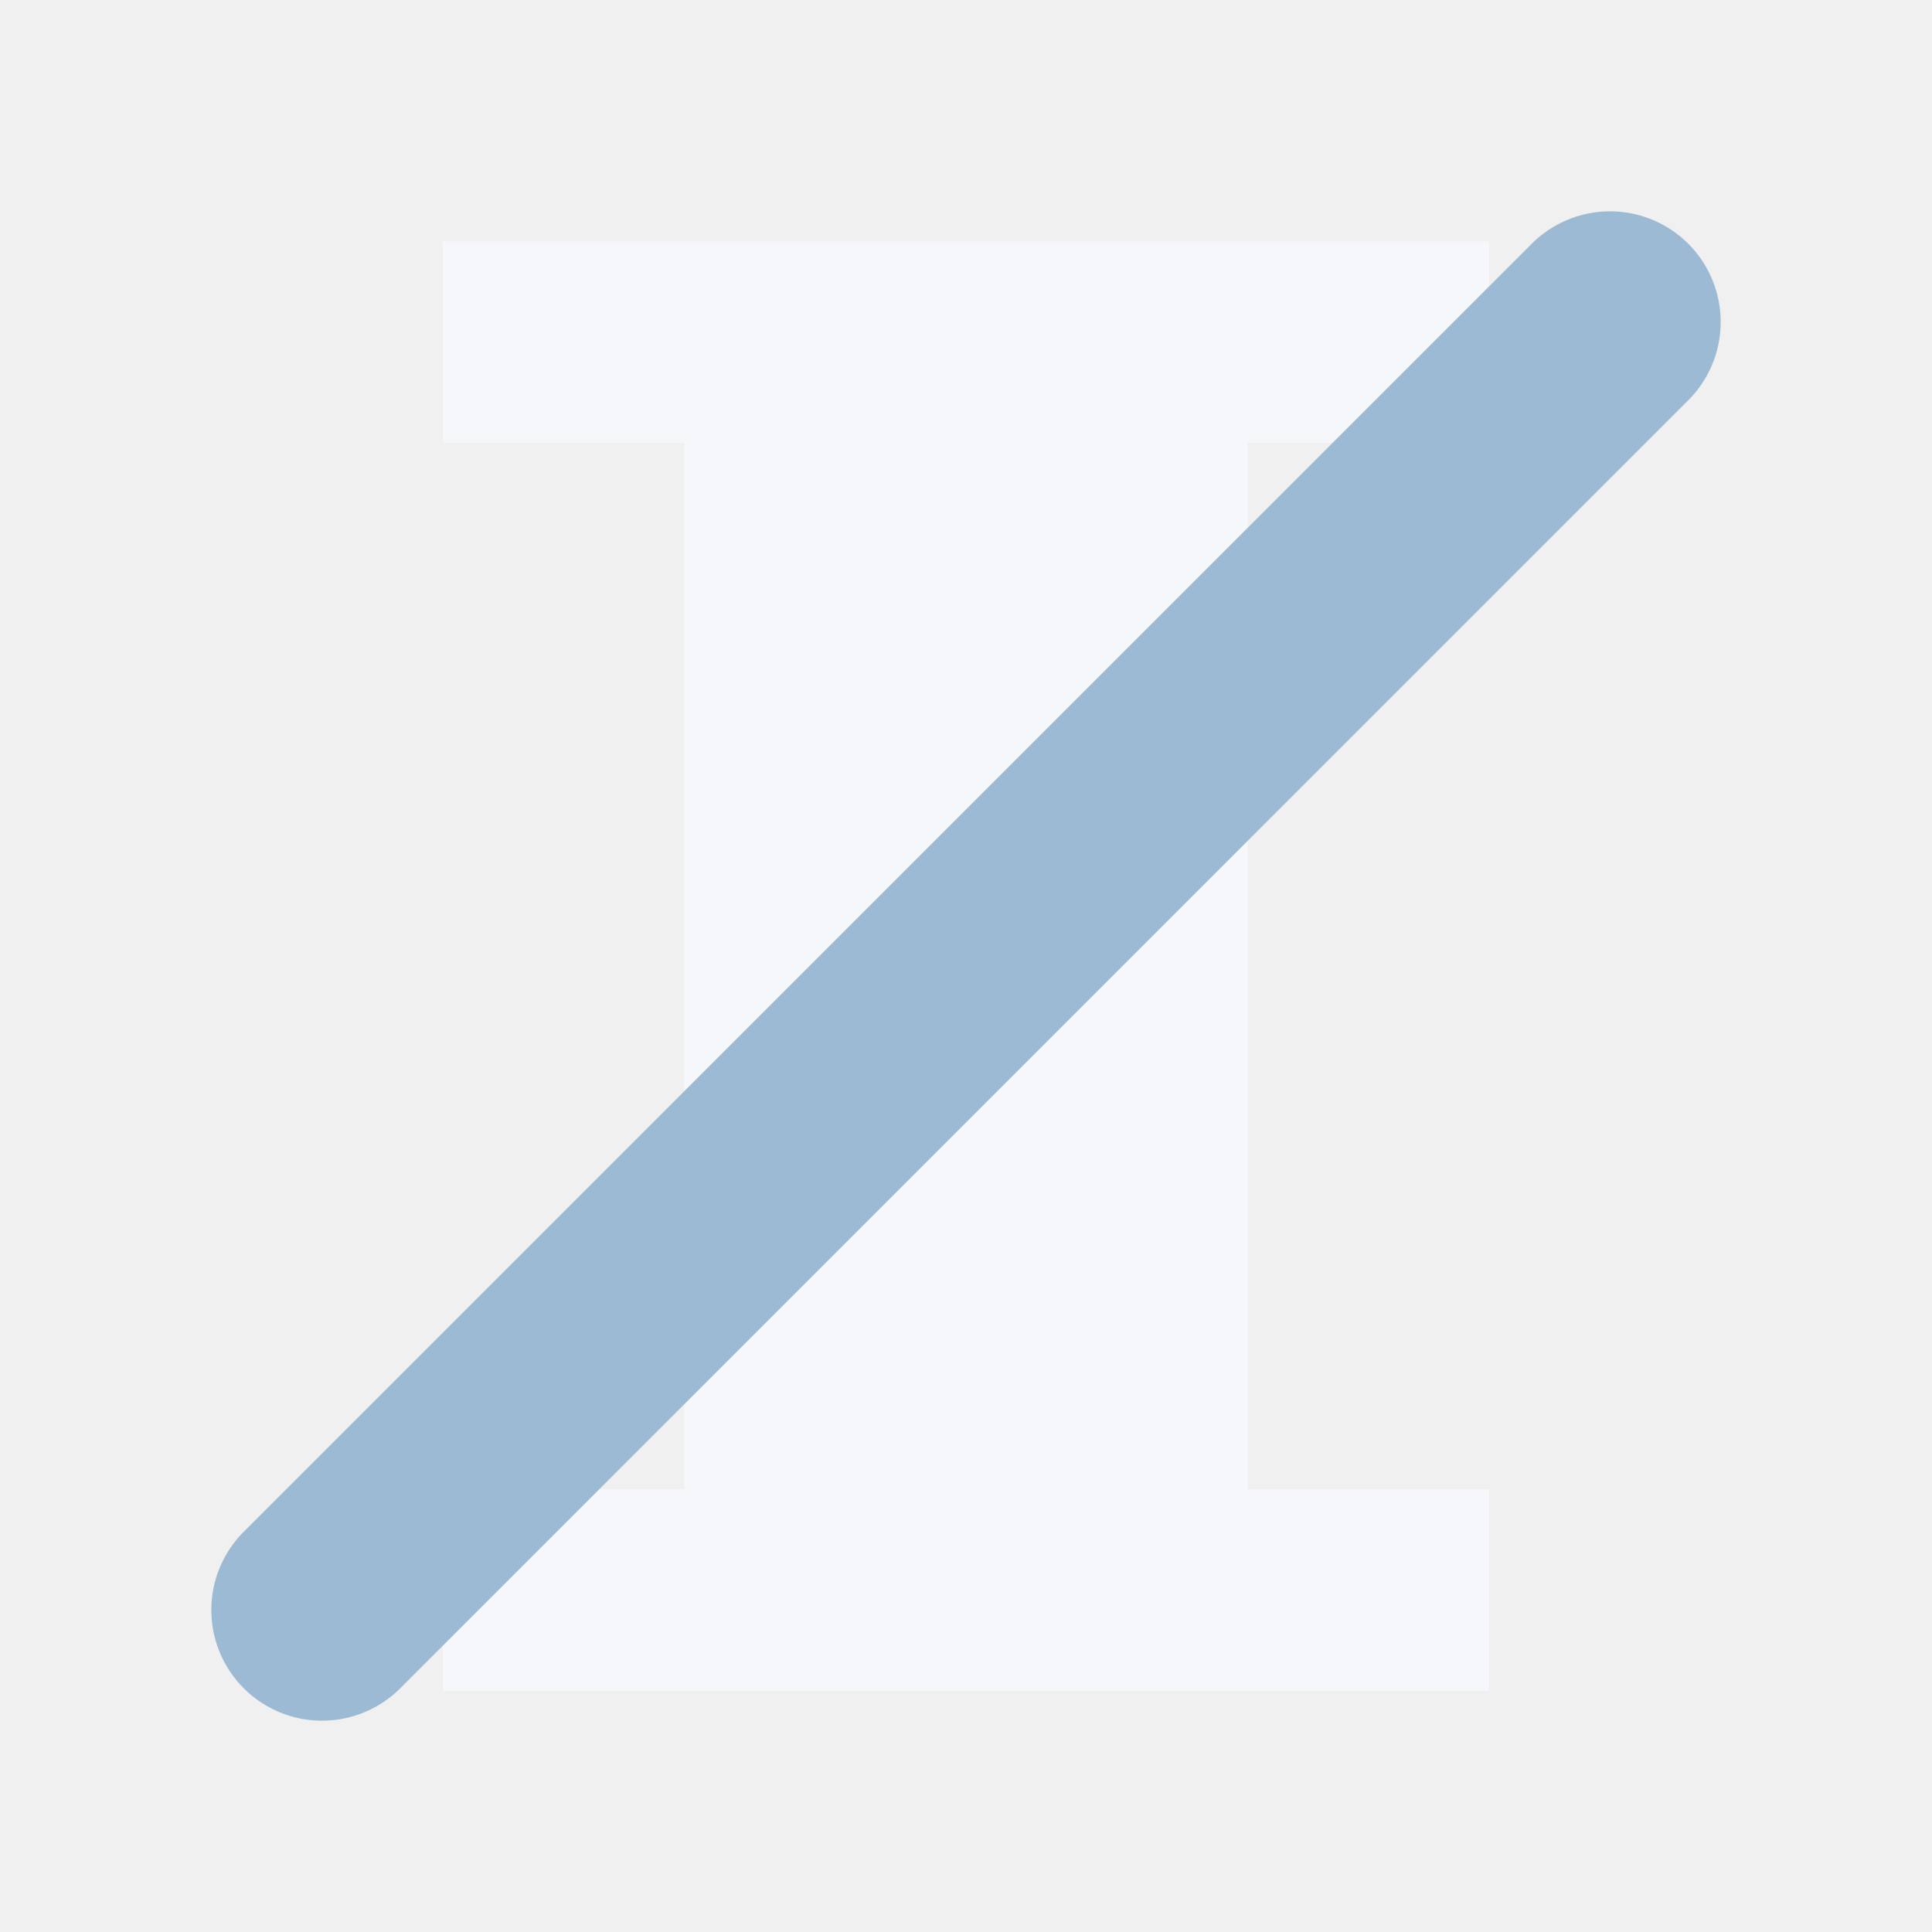
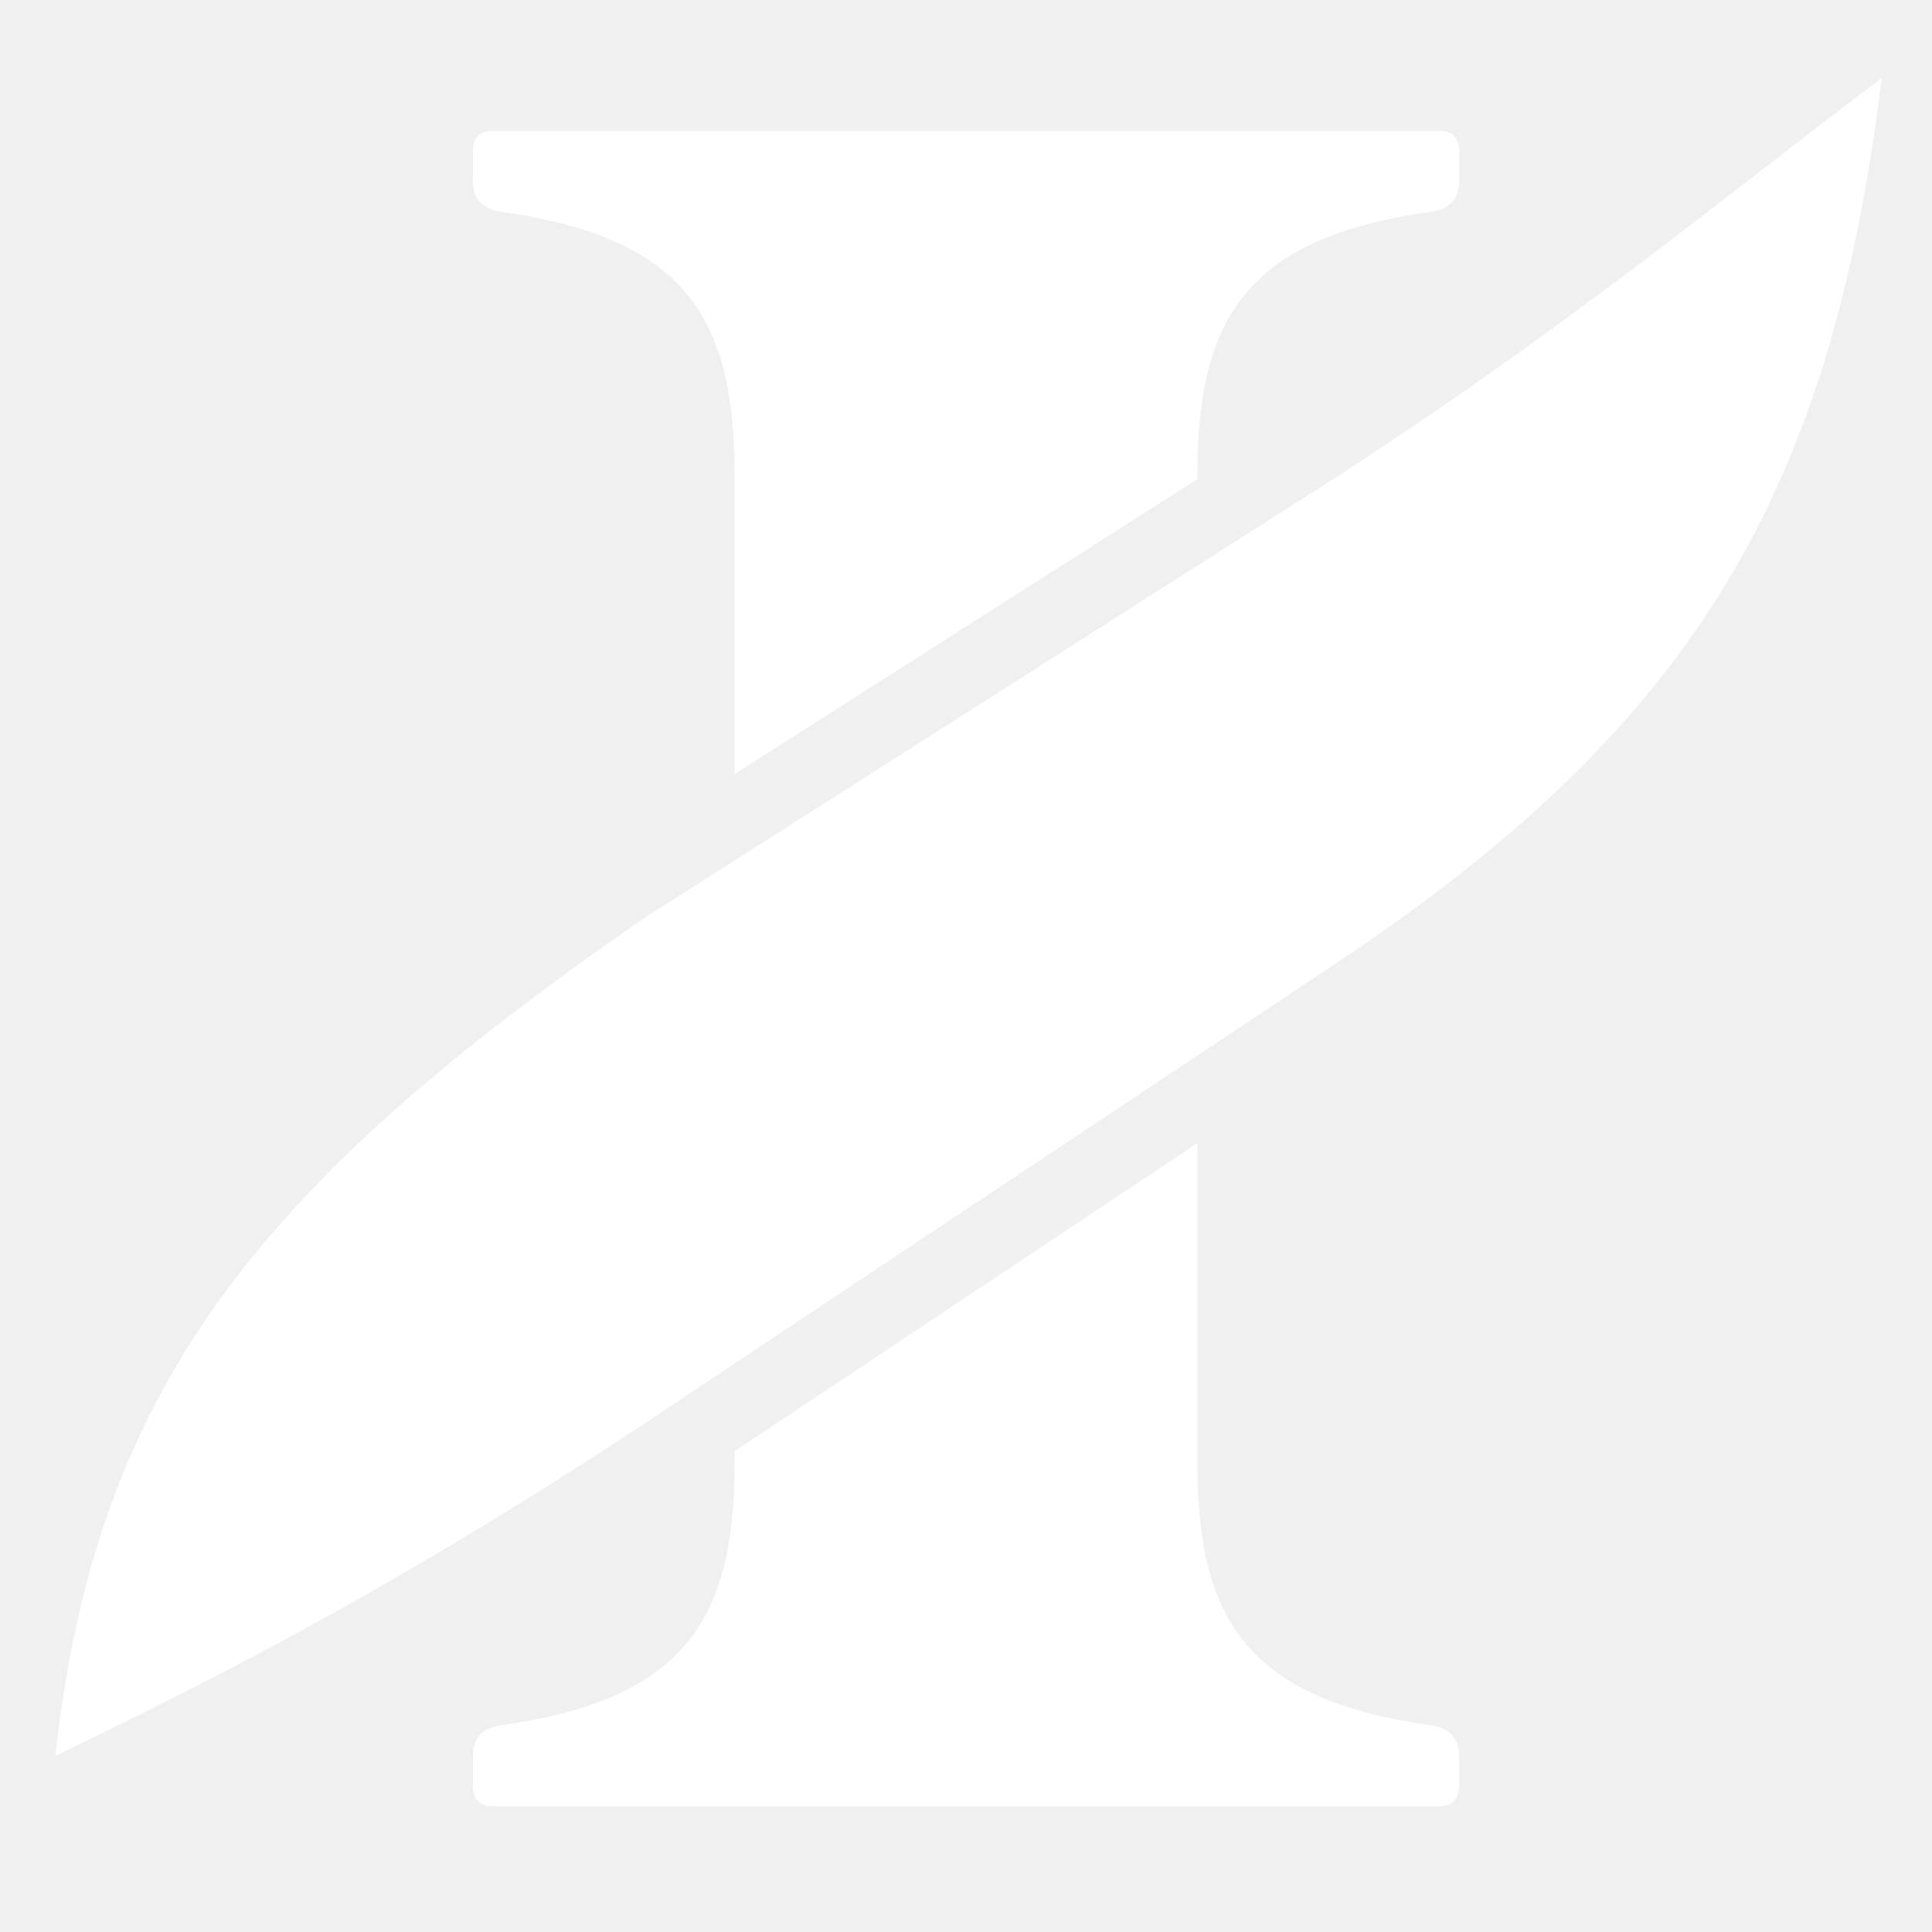
- <svg xmlns="http://www.w3.org/2000/svg" width="48" height="48" viewBox="0 0 48 48">
-   <path fill="#F5F7FA" d="M11 6H37V11H31V37H37V42H11V37H17V11H11Z" />
-   <path d="M8 40 40 8" fill="none" stroke="#9DBAD5" stroke-width="5.5" stroke-linecap="round" />
+ <svg xmlns="http://www.w3.org/2000/svg" width="48" height="48" viewBox="128 128 768 768">
+   <defs>
+     <mask id="separation" maskUnits="userSpaceOnUse" x="0" y="0" width="1024" height="1024">
+       <rect width="1024" height="1024" fill="white" />
+       <path d="M150 826C166 681 229 600 384 493L654 321C749 260 815 205 876 159C856 323 802 415 662 509L405 680C291 757 210 797 150 826Z" fill="black" stroke="black" stroke-width="58" stroke-linejoin="round" />
+     </mask>
+   </defs>
+   <path d="M324 180H700Q708 180 708 188V200Q708 210 698 212C625 222 604 253 604 316V710C604 773 625 804 698 814Q708 816 708 826V838Q708 846 700 846H324Q316 846 316 838V826Q316 816 326 814C399 804 420 773 420 710V316C420 253 399 222 326 212Q316 210 316 200V188Q316 180 324 180Z" fill="#FFFFFF" mask="url(#separation)" />
+   <path d="M150 826C166 681 229 600 384 493L654 321C749 260 815 205 876 159C856 323 802 415 662 509L405 680C291 757 210 797 150 826Z" fill="#FFFFFF" />
</svg>
